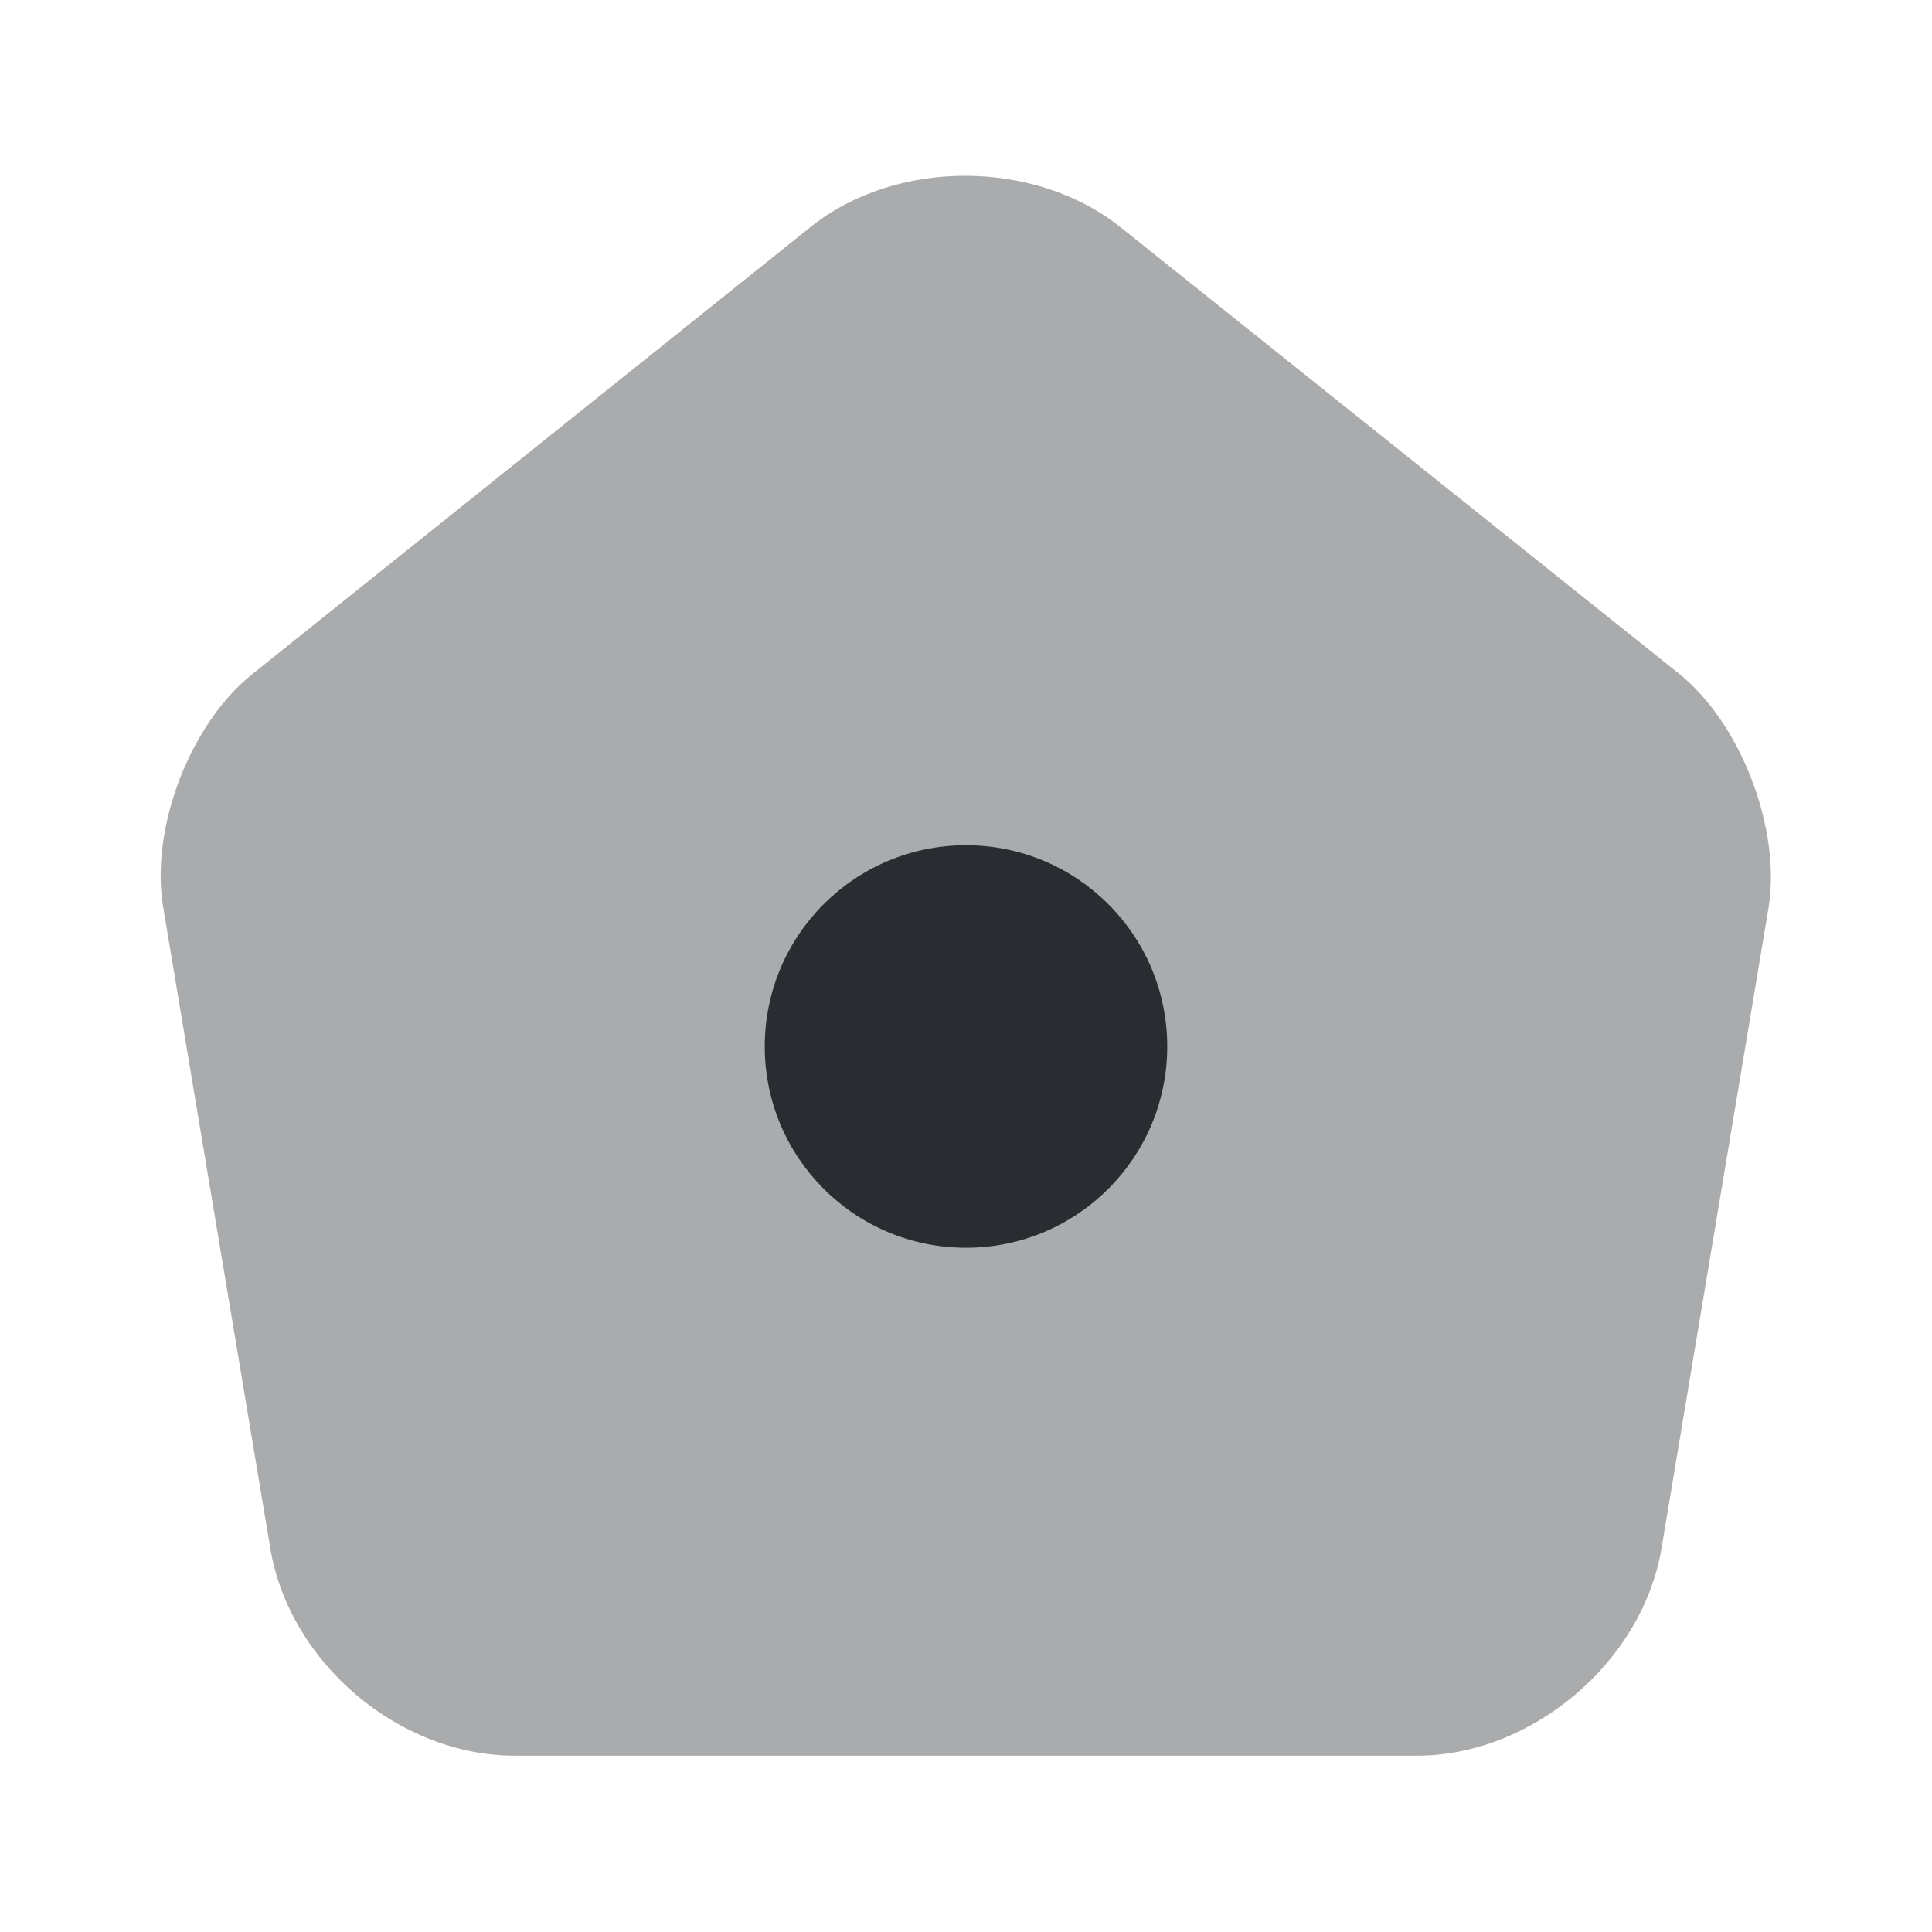
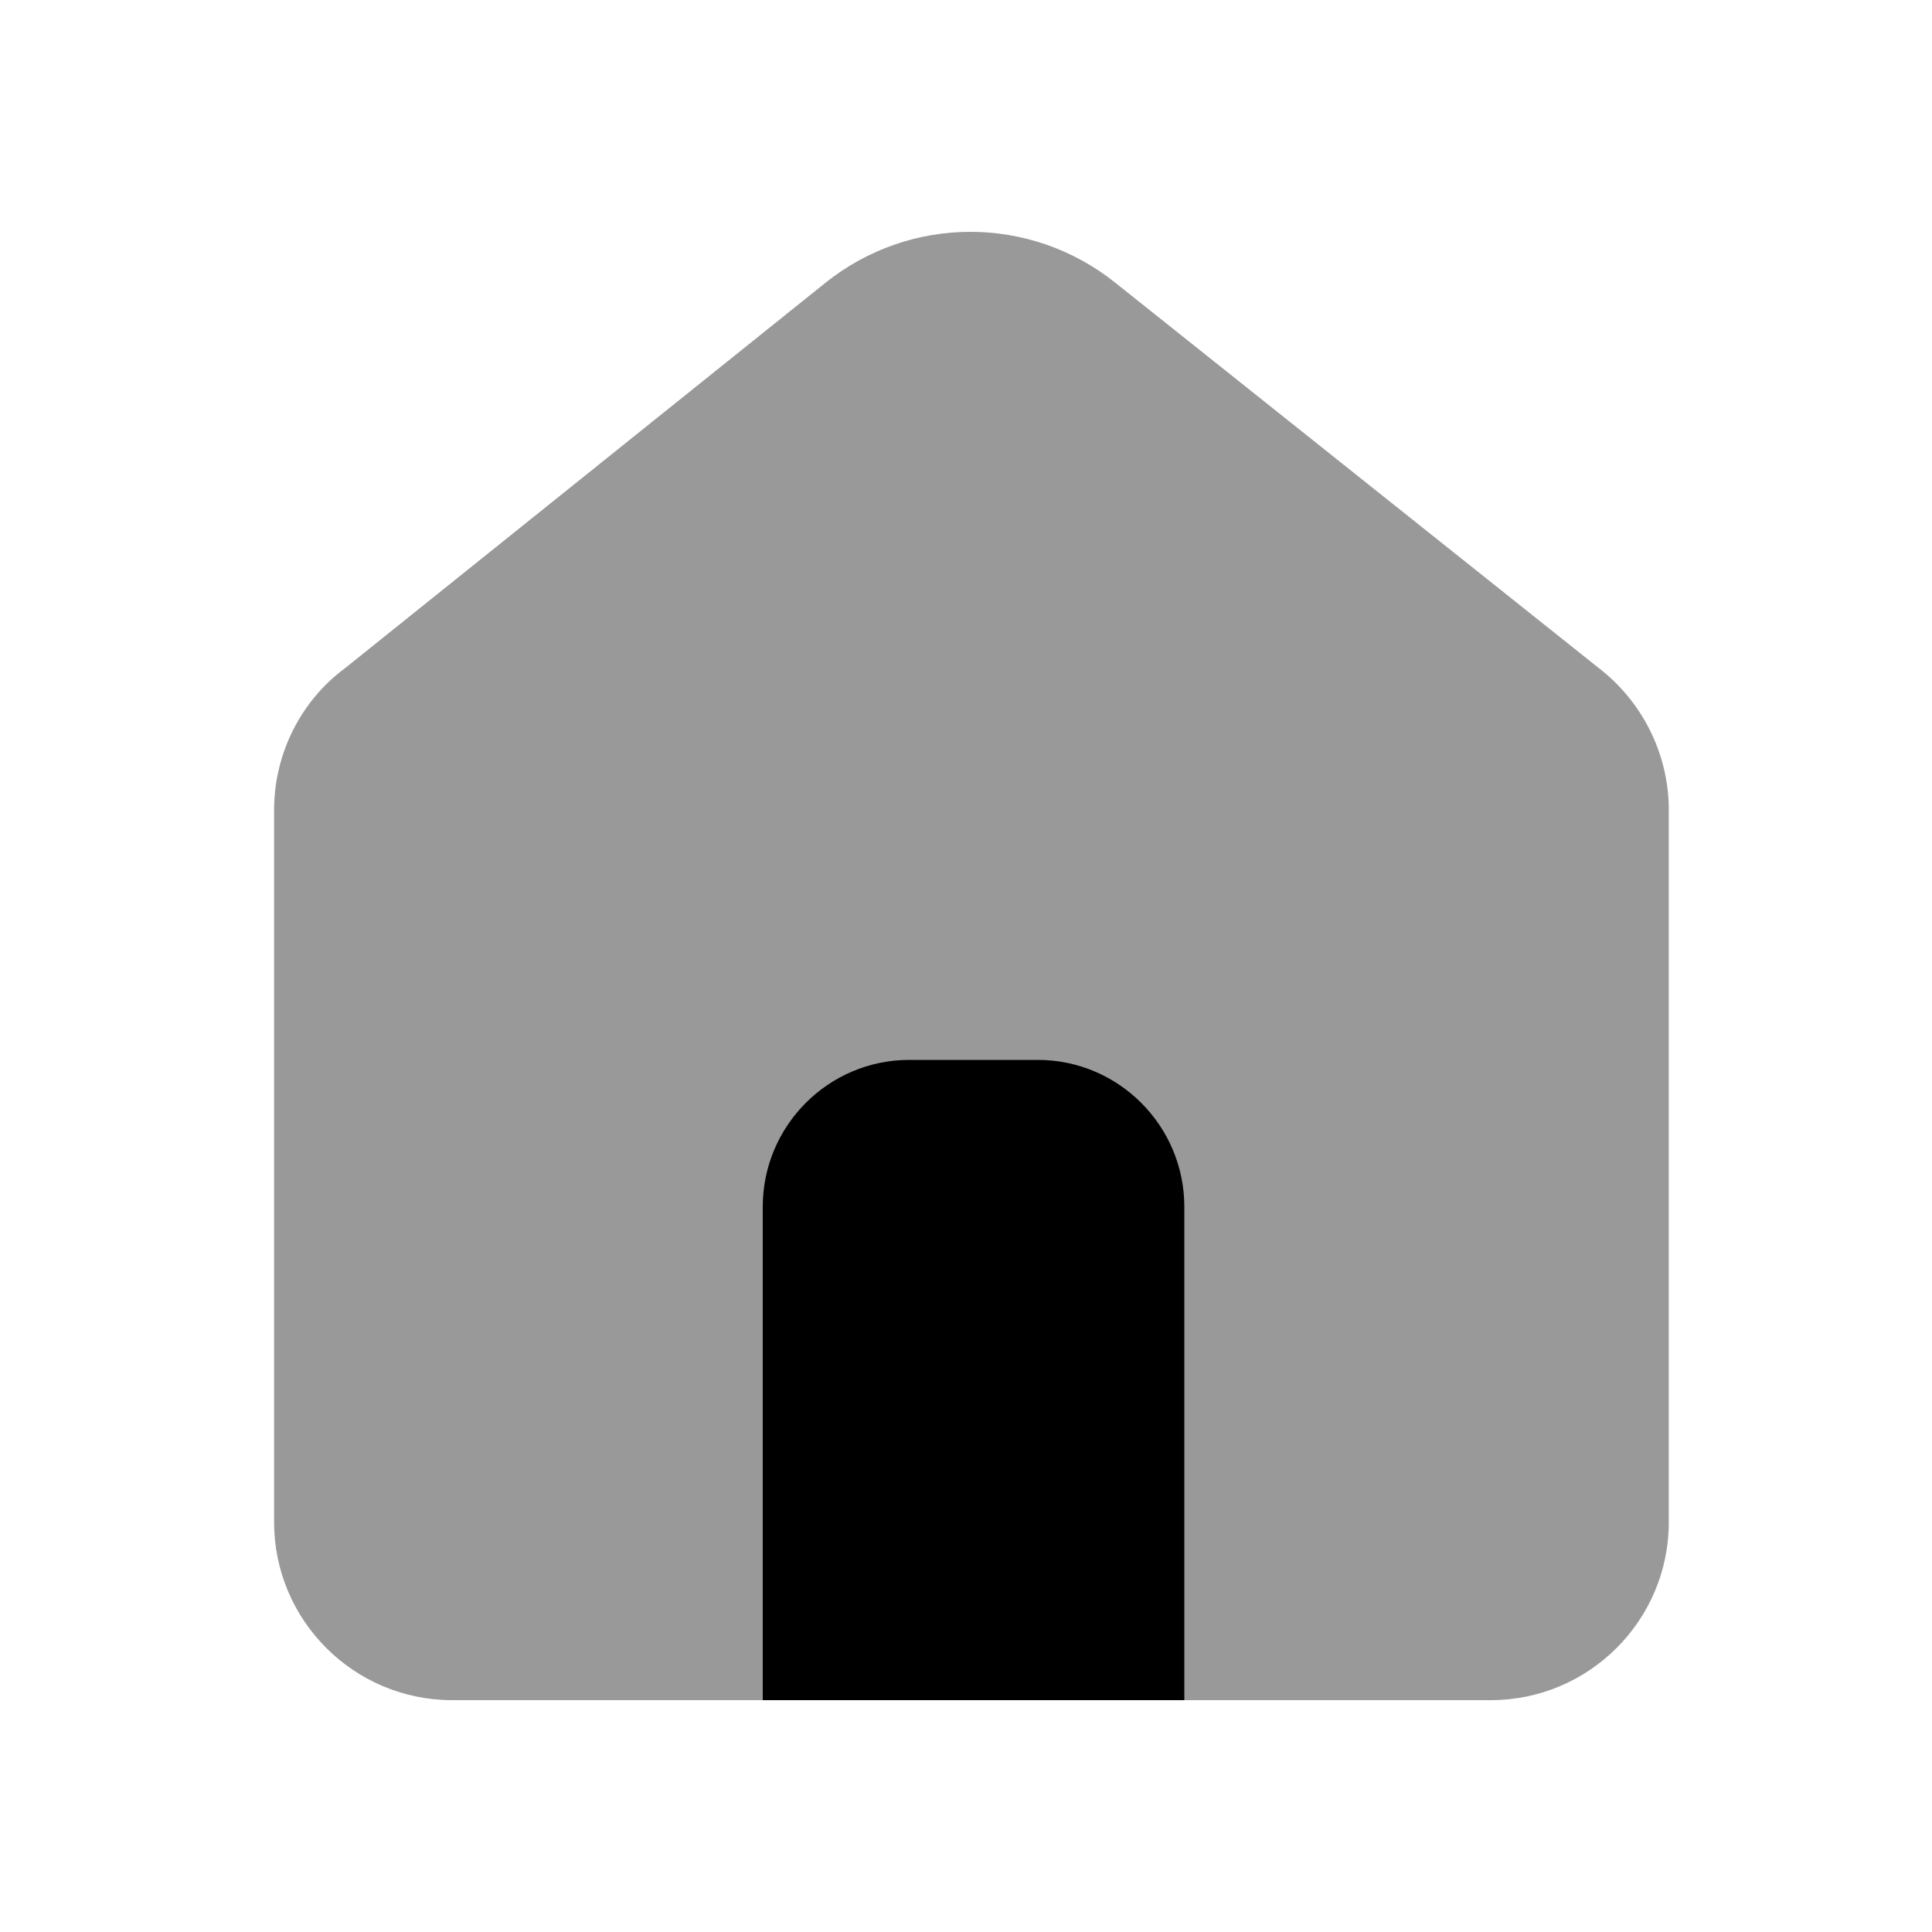
- <svg xmlns="http://www.w3.org/2000/svg" width="24" height="24" viewBox="0 0 24 24" fill="none">
-   <path opacity="0.4" d="M10.069 2.82L3.139 8.37C2.359 8.99 1.859 10.3 2.029 11.28L3.359 19.24C3.599 20.66 4.959 21.81 6.399 21.81H17.599C19.029 21.81 20.399 20.65 20.639 19.24L21.969 11.28C22.129 10.3 21.629 8.99 20.859 8.37L13.929 2.83C12.859 1.97 11.129 1.97 10.069 2.82Z" fill="#292D32" />
-   <path d="M12 15.5C13.381 15.5 14.5 14.381 14.5 13C14.5 11.619 13.381 10.5 12 10.5C10.619 10.5 9.5 11.619 9.5 13C9.5 14.381 10.619 15.5 12 15.5Z" fill="#292D32" />
+ <svg xmlns="http://www.w3.org/2000/svg" width="24px" height="24px" viewBox="0 0 25 24" fill="none">
+   <path opacity="0.4" d="M19.29 21.5C20.562 21.5 21.594 20.466 21.594 19.199V9.943C21.582 9.236 21.245 8.571 20.68 8.138L14.43 3.157C13.332 2.281 11.782 2.281 10.684 3.157L4.461 8.149C3.892 8.571 3.555 9.247 3.547 9.954V19.199C3.547 20.466 4.579 21.5 5.851 21.5H7.79H17.405H19.29Z" fill="#000000" />
+   <path d="M9.87 19.421C9.87 20.571 9.87 21.5 9.87 21.5H15.325C15.325 21.5 15.325 20.571 15.325 19.421V15.115C15.325 14.07 14.476 13.215 13.428 13.215H11.766C10.718 13.215 9.87 14.07 9.87 15.115V19.421Z" fill="#000000" />
</svg>
